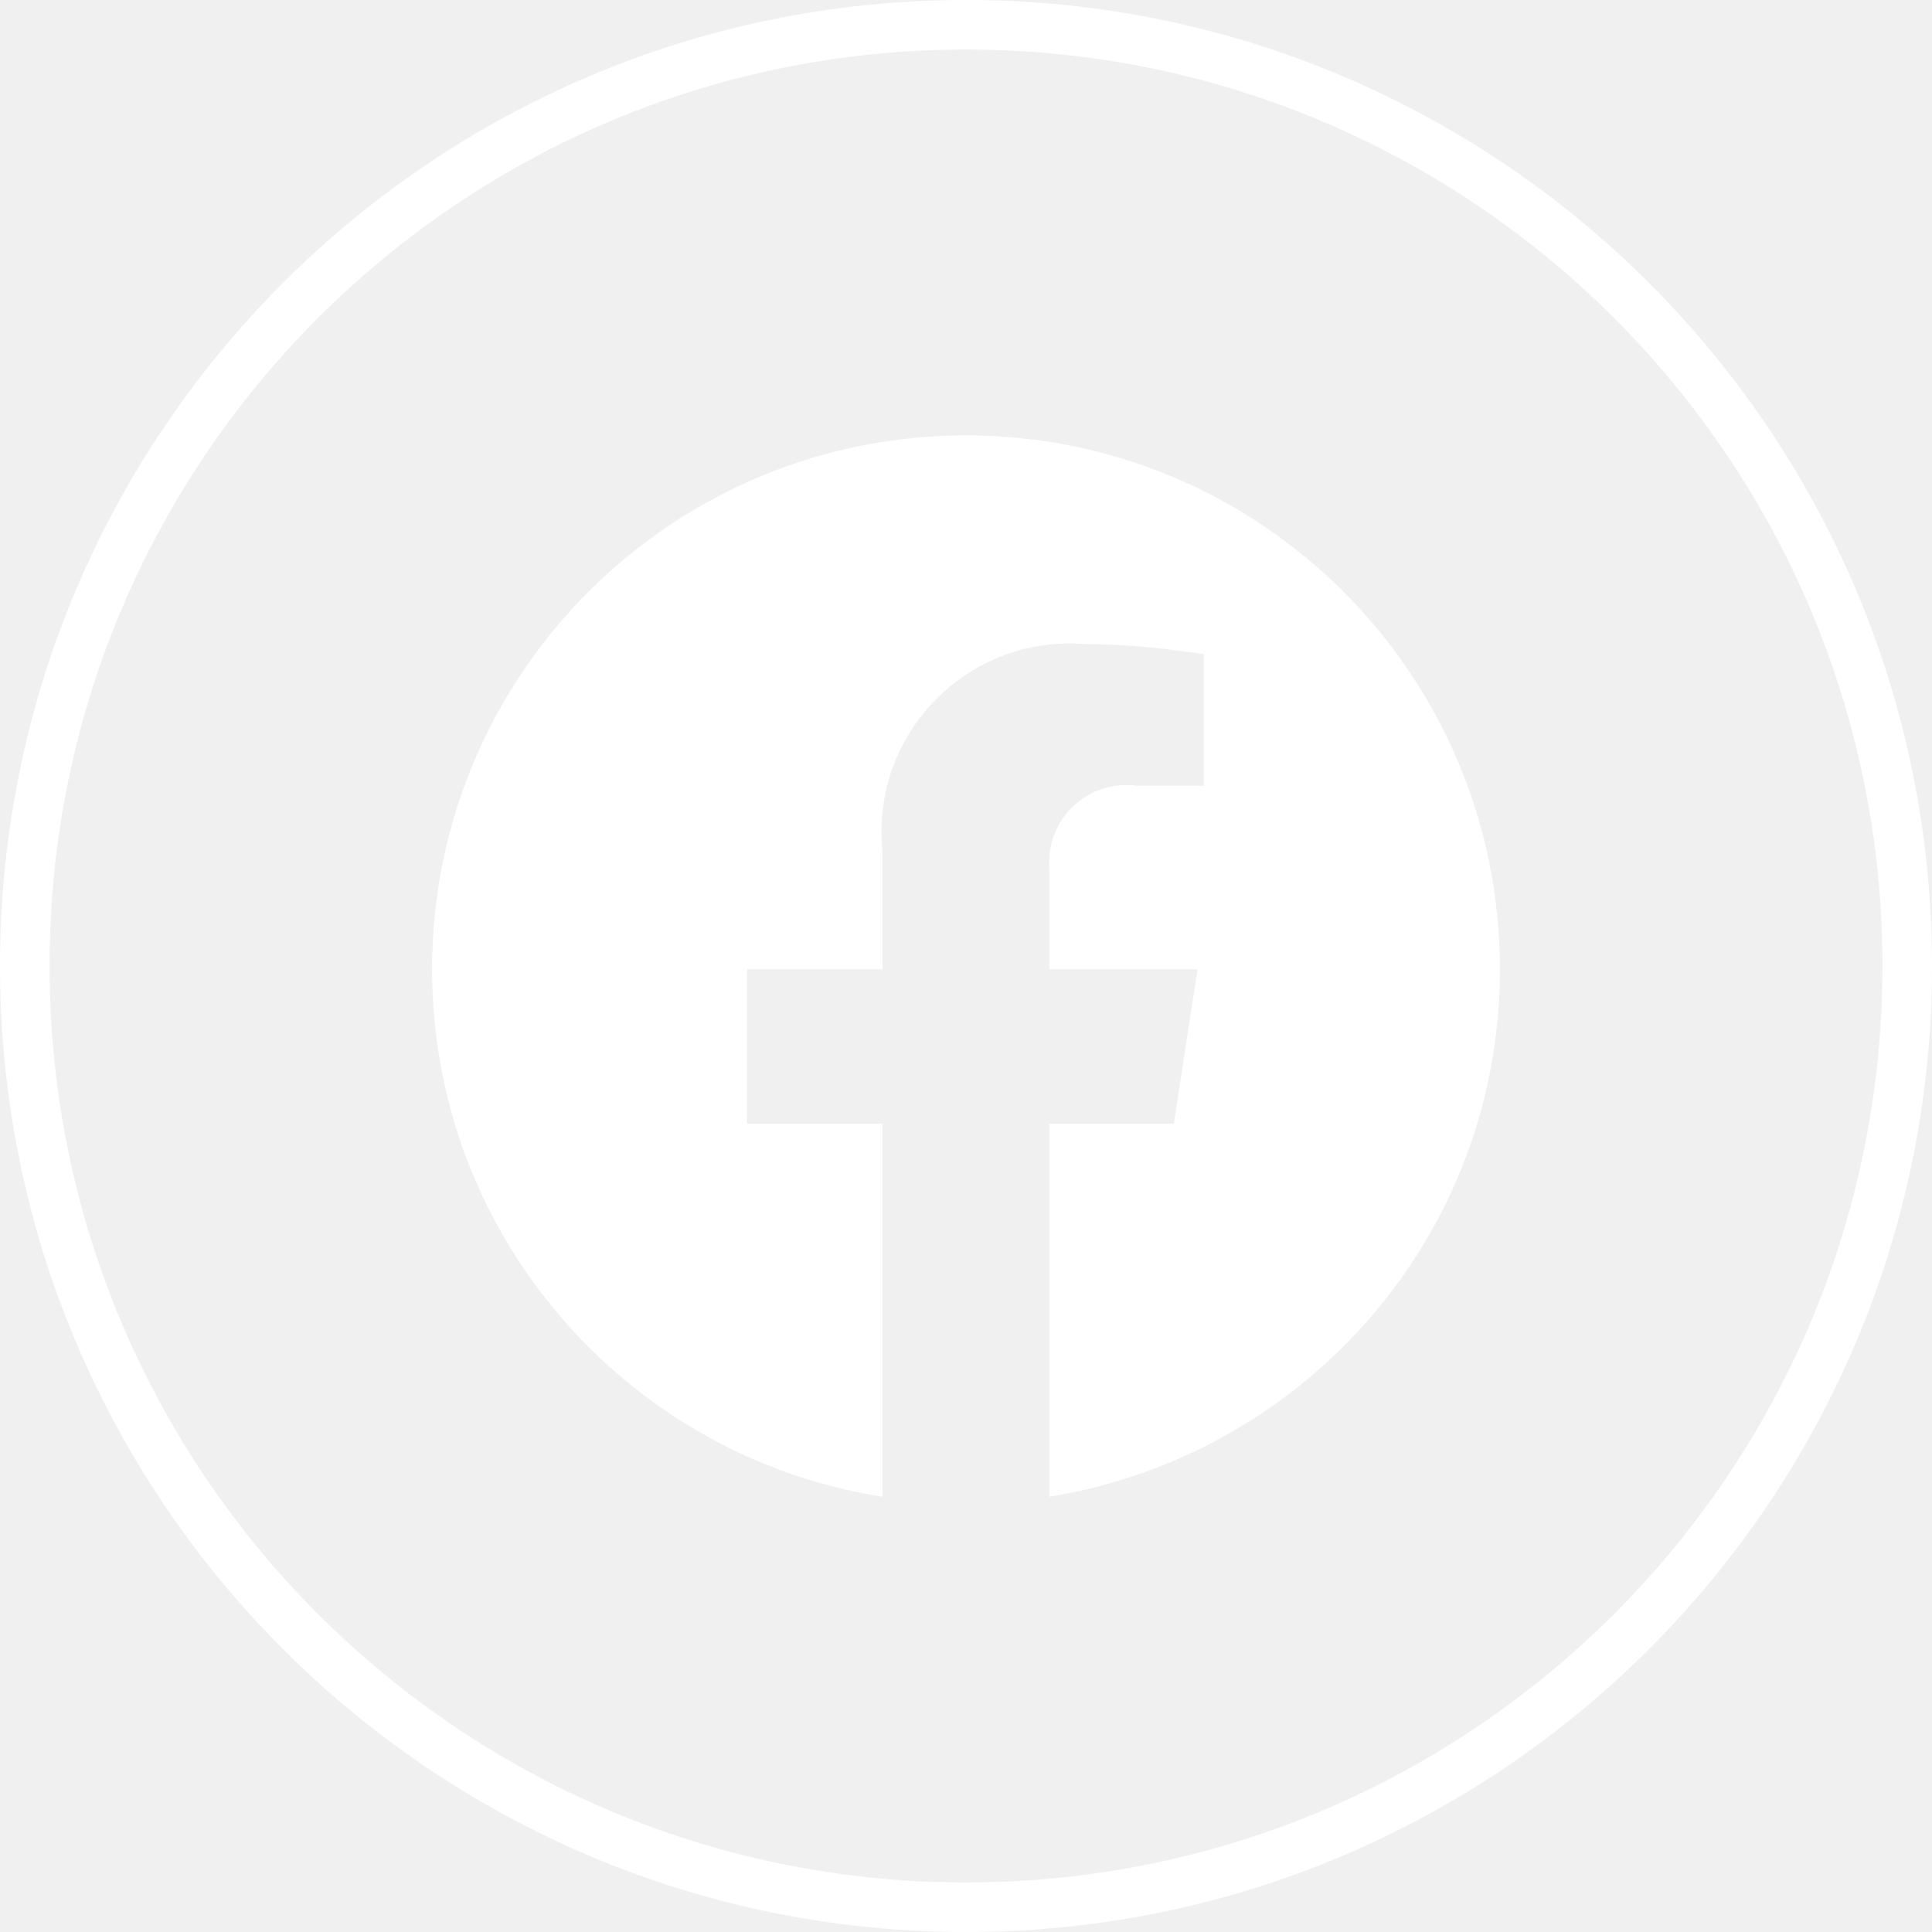
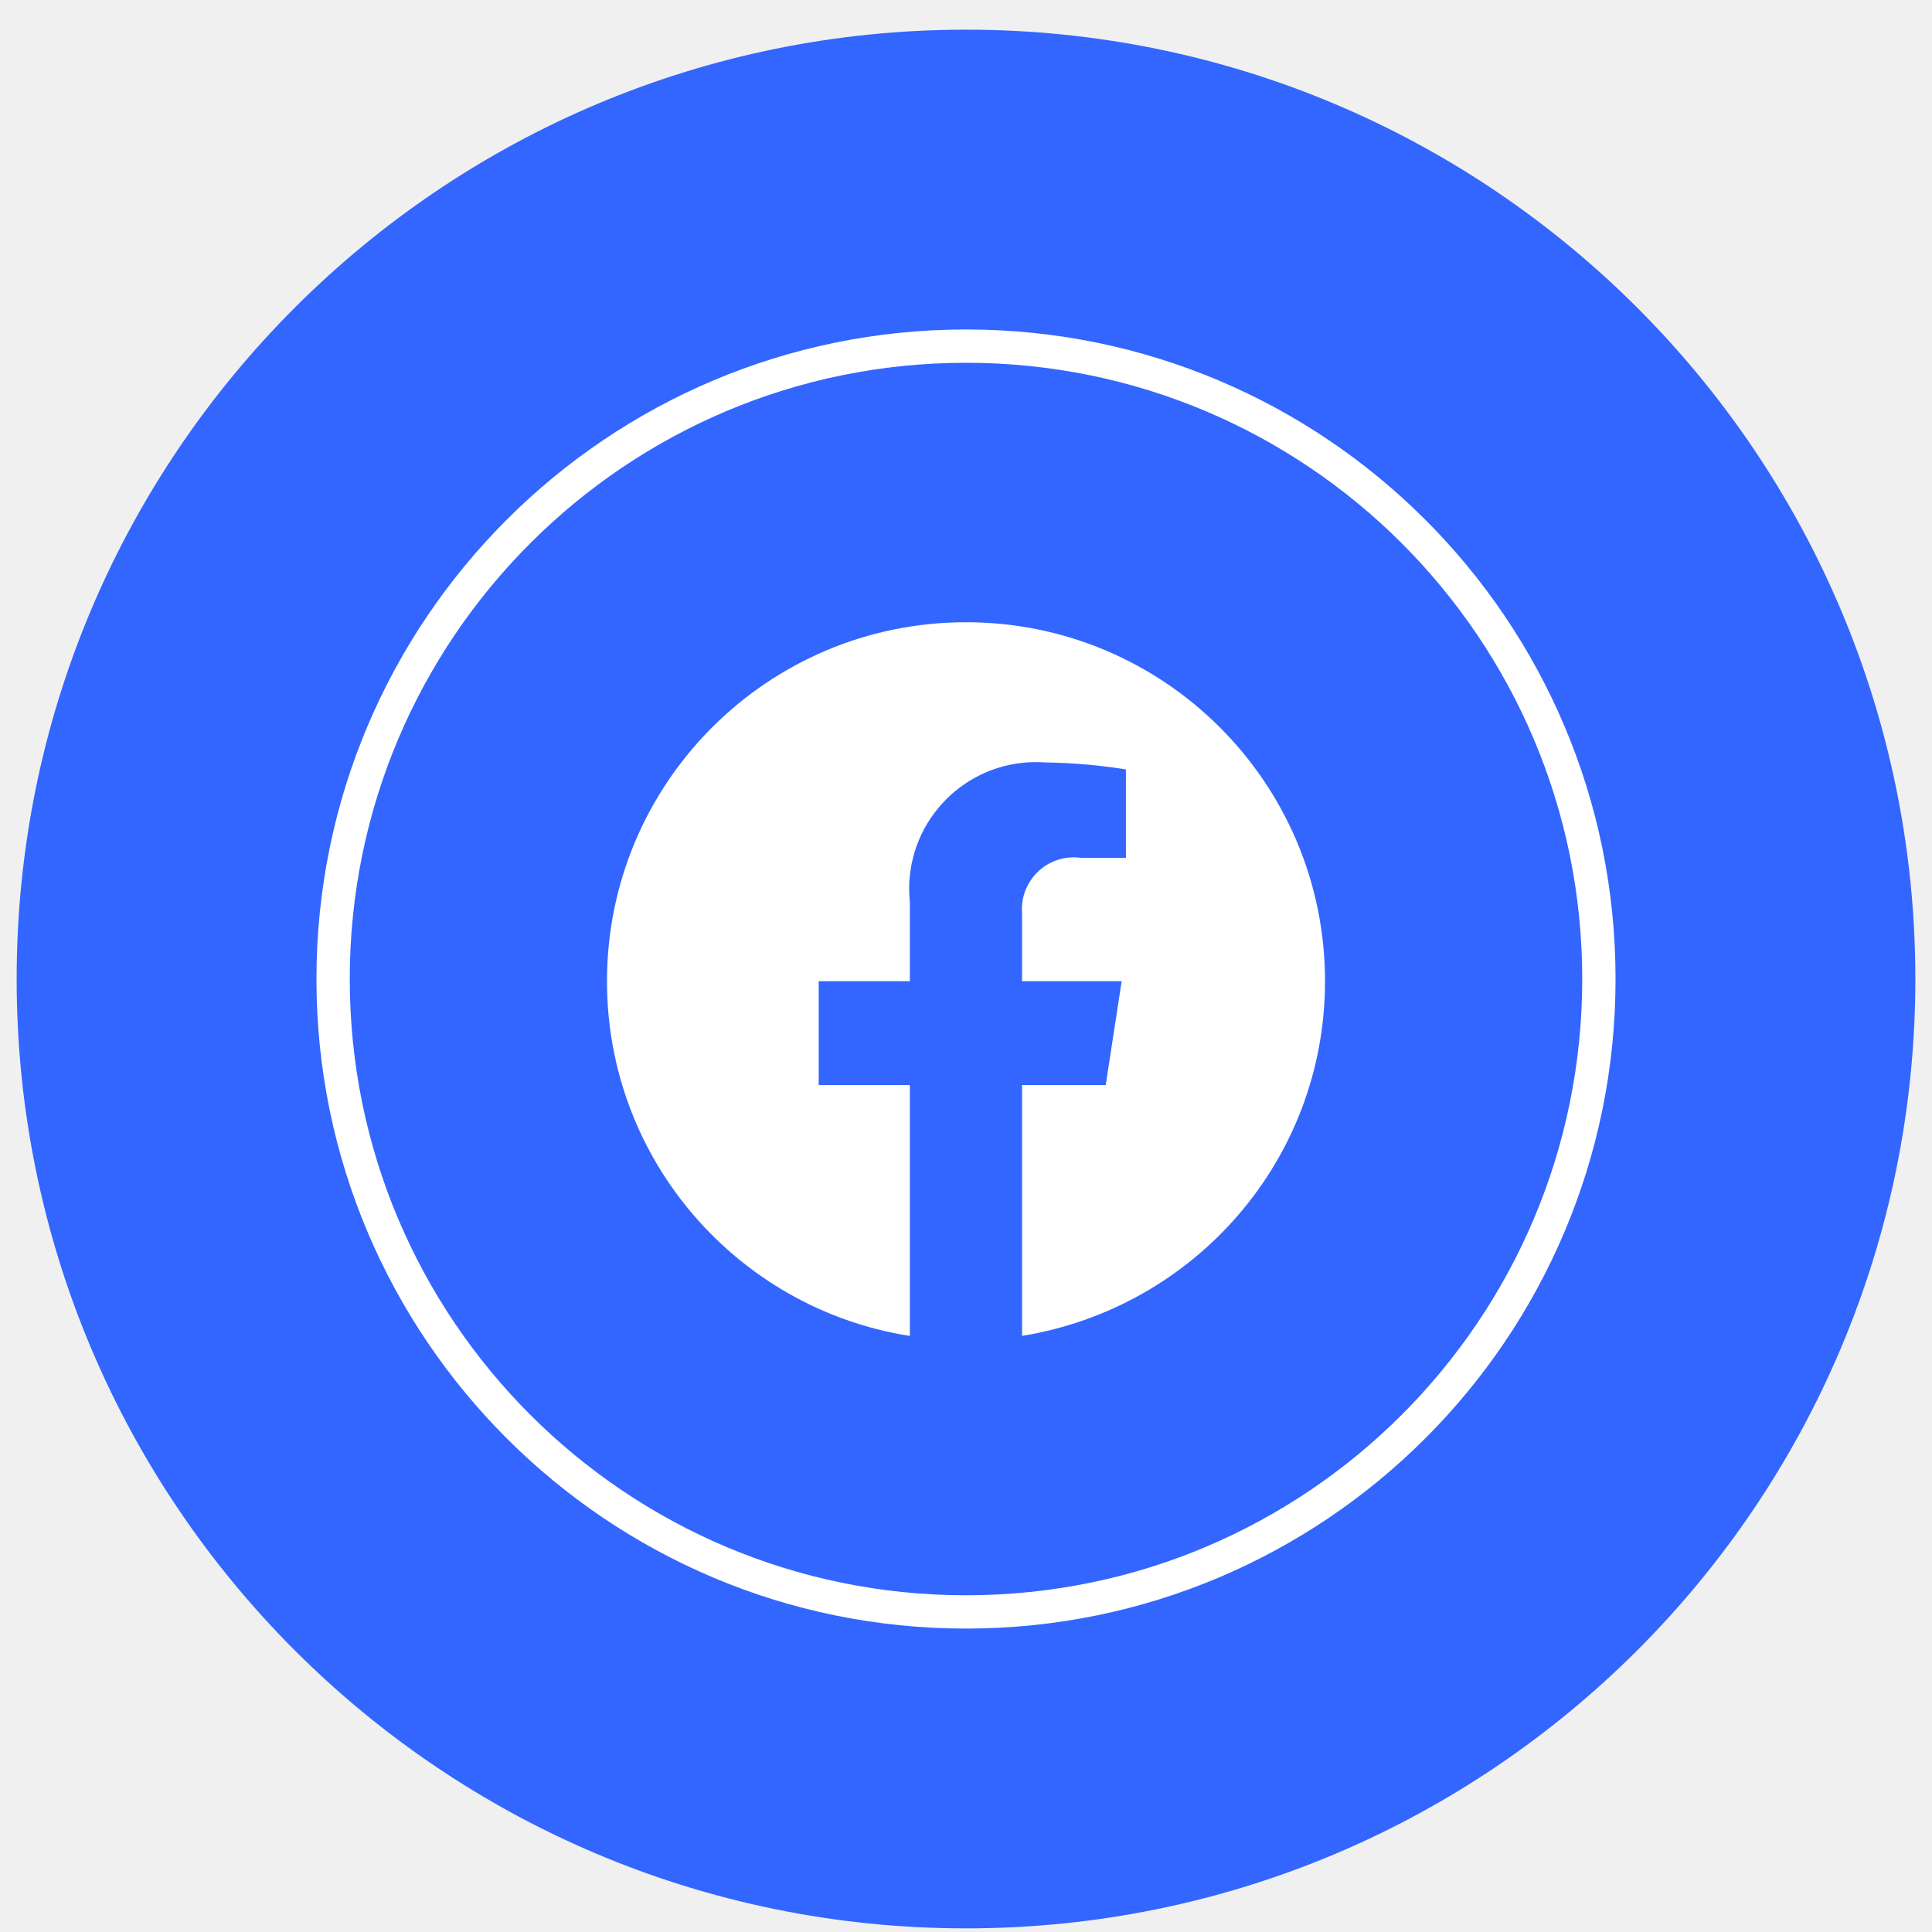
- <svg xmlns="http://www.w3.org/2000/svg" width="39" height="39" viewBox="0 0 39 39" fill="none">
-   <rect x="0.5" y="0.5" width="38" height="38" rx="19" stroke="white" />
-   <g clip-path="url(#clip0_170_351)">
-     <path d="M30.278 19.566C30.278 13.614 25.453 8.789 19.5 8.789C13.547 8.789 8.722 13.614 8.722 19.567C8.722 24.925 12.632 29.37 17.753 30.204L17.815 30.213V22.682H15.078V19.566H17.815V17.192C17.802 17.072 17.794 16.933 17.794 16.792C17.794 14.691 19.498 12.988 21.599 12.988C21.7 12.988 21.801 12.992 21.901 12.999L21.888 12.998C22.75 13.011 23.583 13.087 24.397 13.223L24.3 13.209V15.861H22.941C22.879 15.852 22.808 15.847 22.736 15.847C21.875 15.847 21.178 16.545 21.178 17.406C21.178 17.454 21.18 17.503 21.184 17.551L21.183 17.544V19.566H24.173L23.695 22.682H21.183V30.213C26.368 29.369 30.278 24.924 30.278 19.566Z" fill="white" />
+ <svg xmlns="http://www.w3.org/2000/svg" width="58" height="58" viewBox="0 0 58 58" fill="none">
+   <rect x="0.5" y="0.891" width="57" height="57" rx="28.5" fill="#3366FF" />
+   <rect x="10" y="10.391" width="38" height="38" rx="19" stroke="white" />
+   <g clip-path="url(#clip0_436_1826)">
+     <path d="M39.778 29.457C39.778 23.505 34.953 18.68 29 18.68C23.047 18.68 18.222 23.505 18.222 29.458C18.222 34.816 22.132 39.261 27.253 40.096L27.315 40.104V32.573H24.578V29.457H27.315V27.083C27.302 26.963 27.294 26.824 27.294 26.683C27.294 24.582 28.998 22.879 31.099 22.879C31.2 22.879 31.301 22.883 31.401 22.89L31.388 22.889C32.249 22.902 33.083 22.978 33.897 23.114L33.801 23.1V25.752H32.441C32.379 25.744 32.308 25.738 32.236 25.738C31.375 25.738 30.678 26.436 30.678 27.297C30.678 27.346 30.68 27.394 30.684 27.442L30.683 27.436V29.457H33.673L33.195 32.573H30.683V40.104C35.868 39.26 39.778 34.815 39.778 29.457Z" fill="white" />
  </g>
  <defs>
-     <clipPath id="clip0_170_351">
-       <rect width="23" height="23" fill="white" transform="translate(8 8)" />
+     <clipPath id="clip0_436_1826">
+       <rect width="23" height="23" fill="white" transform="translate(17.5 17.8906)" />
    </clipPath>
  </defs>
</svg>
